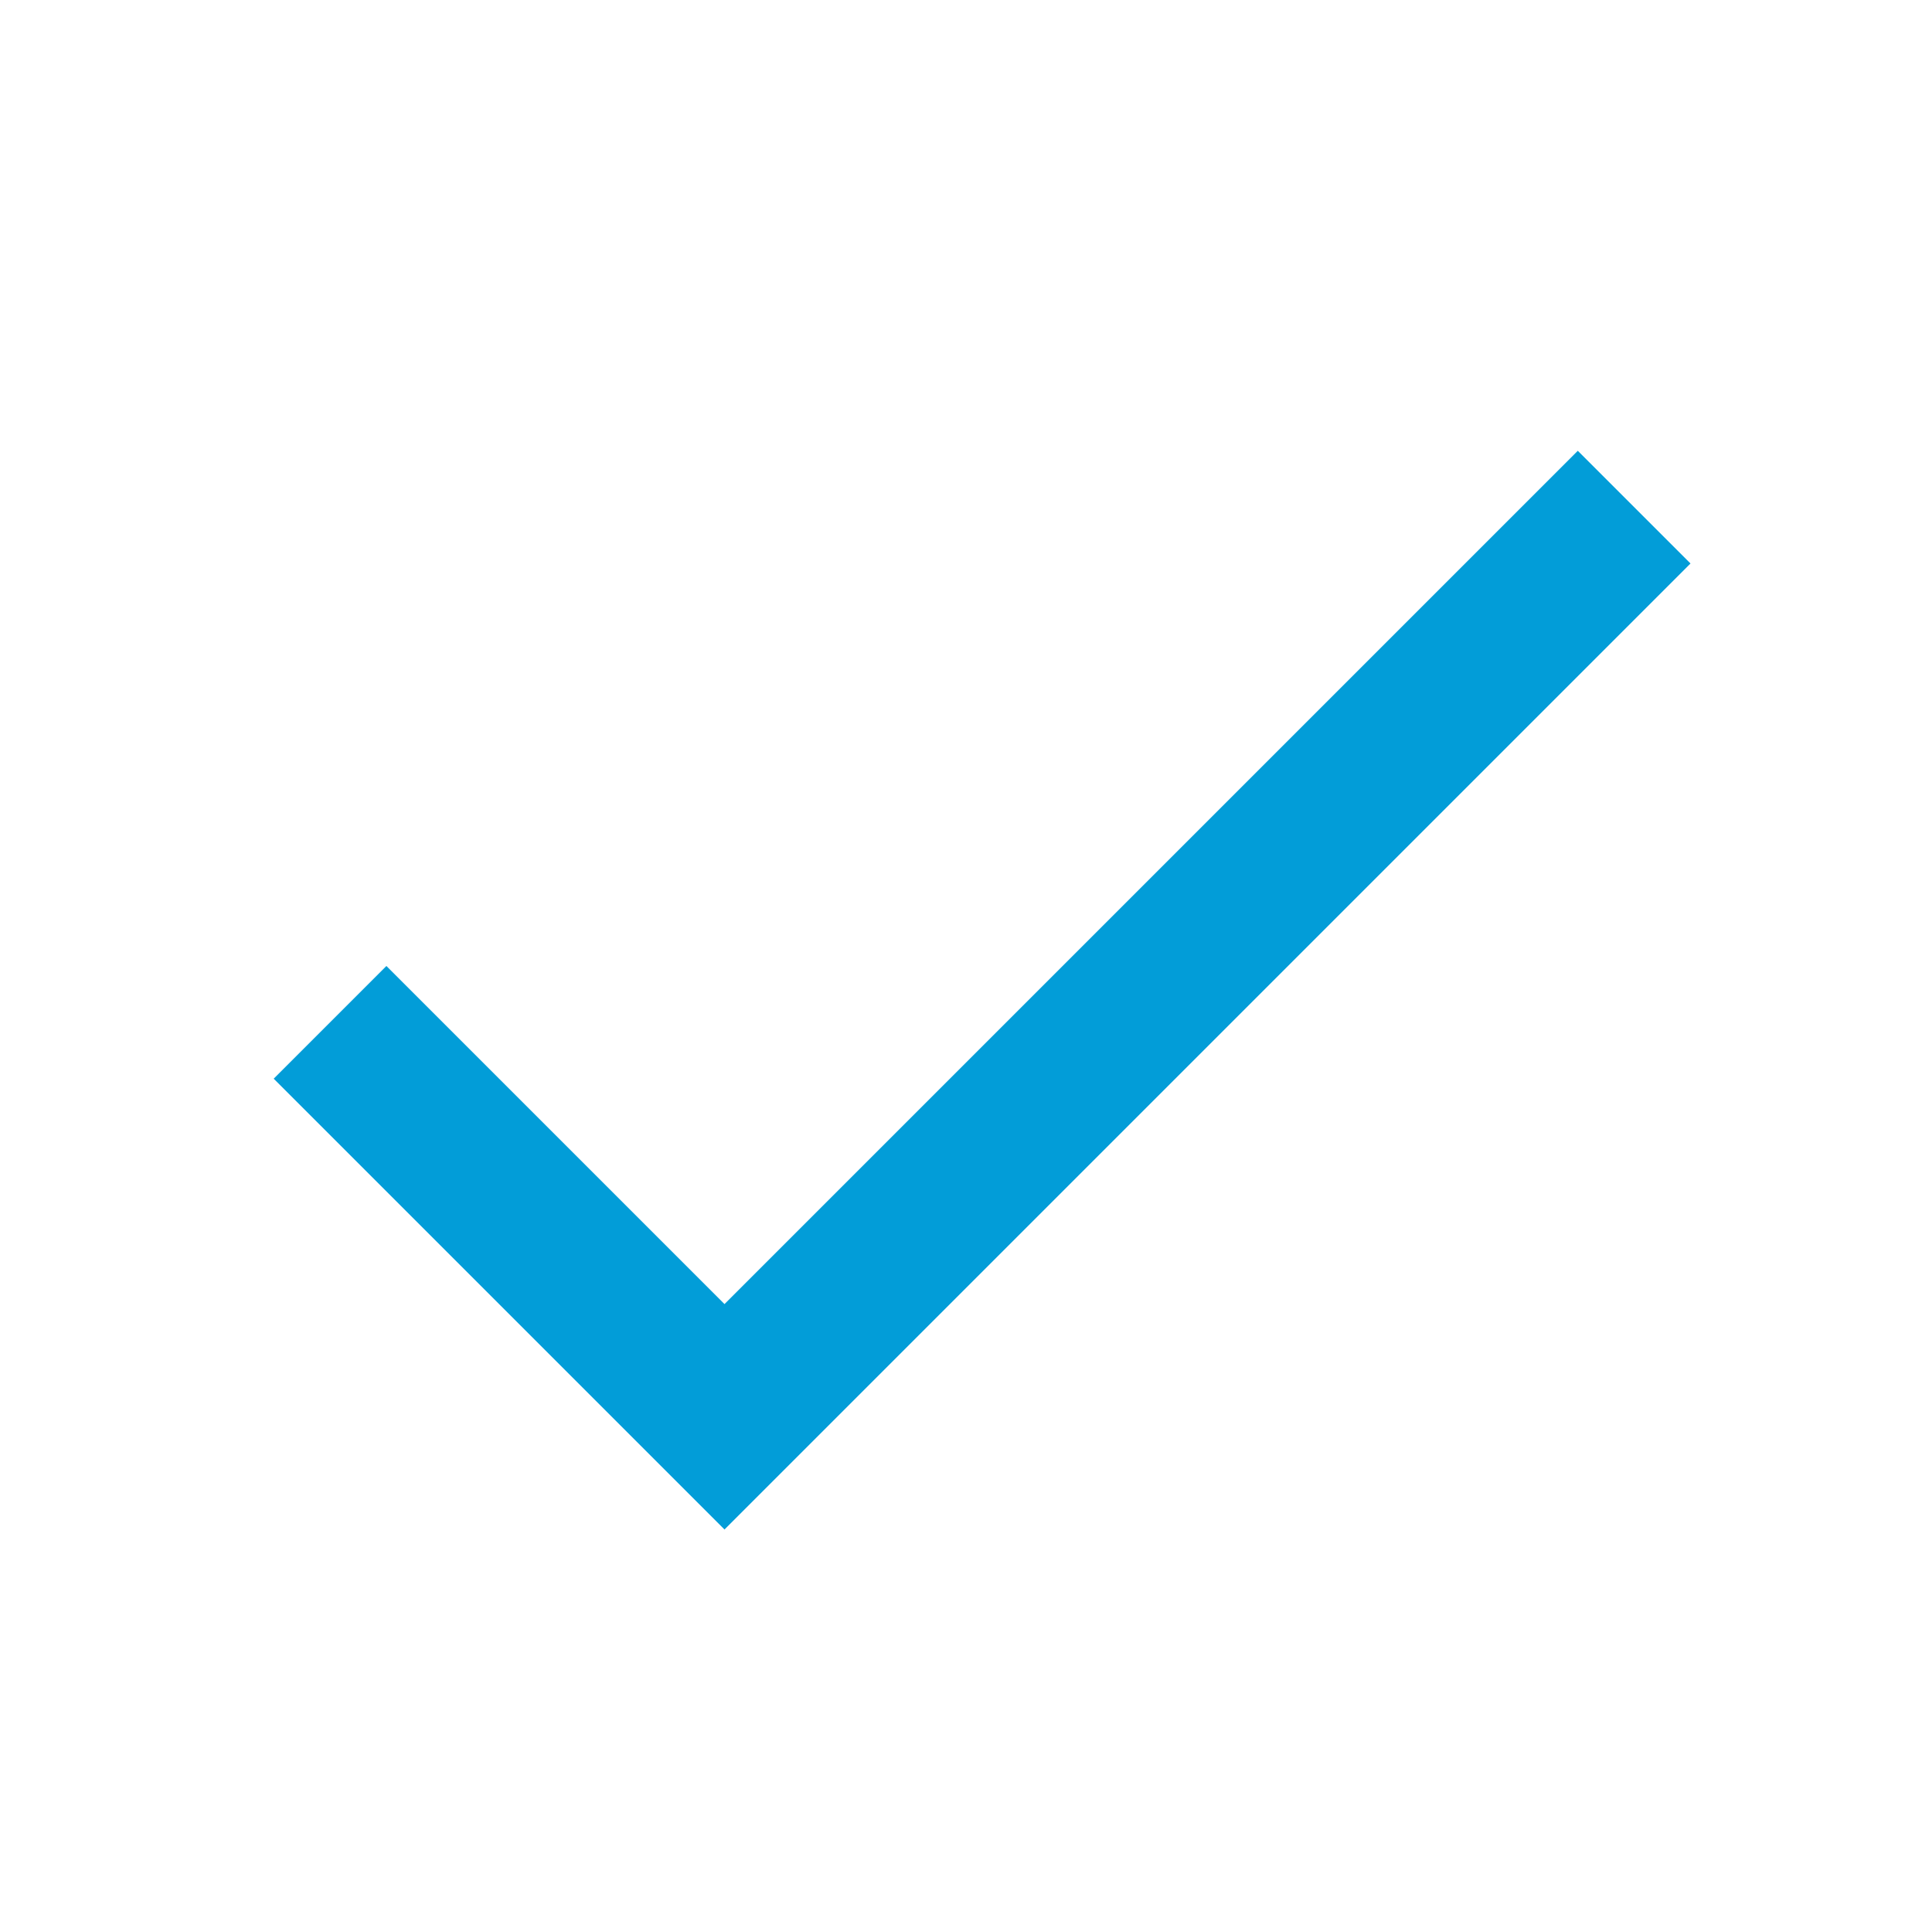
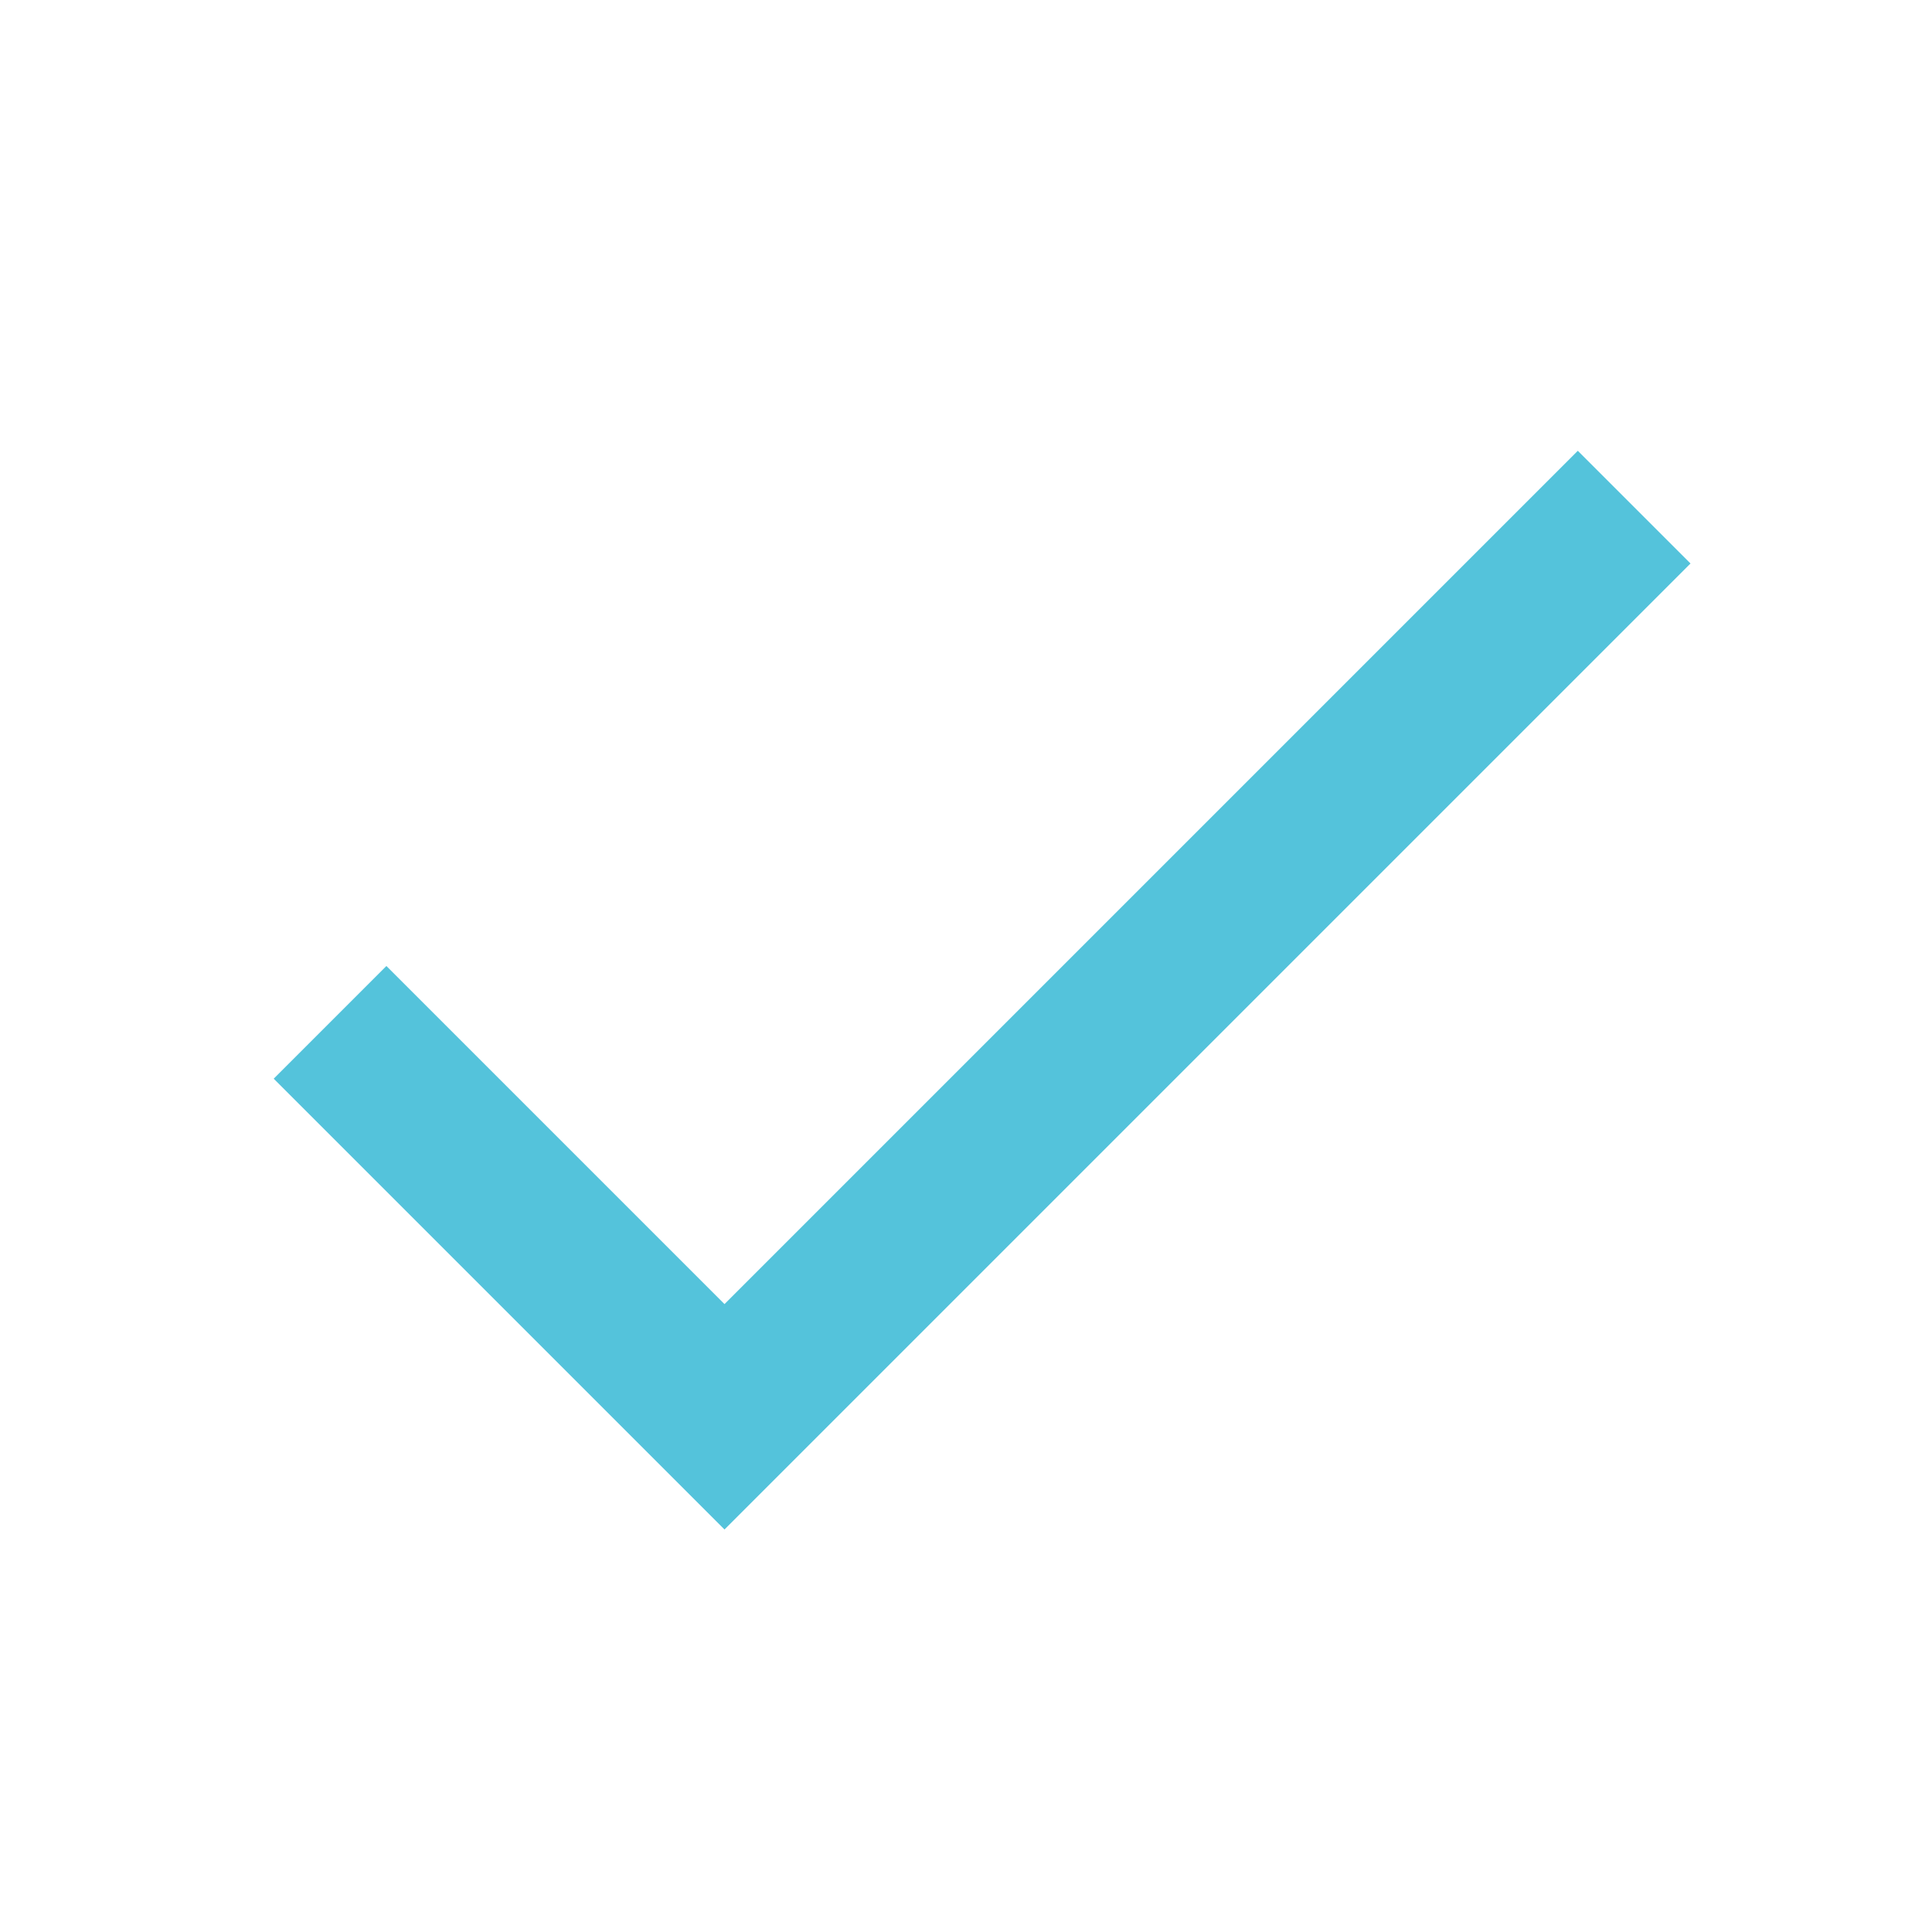
- <svg xmlns="http://www.w3.org/2000/svg" fill="#029dd8" height="24" viewBox="0 0 24 24" width="24">
+ <svg xmlns="http://www.w3.org/2000/svg" fill="#54C3DB" height="24" viewBox="0 0 24 24" width="24">
  <path d="M0 0h24v24H0z" fill="none" />
  <path d="M9 16.2L4.8 12l-1.4 1.4L9 19 21 7l-1.4-1.4L9 16.2z" />
</svg>
